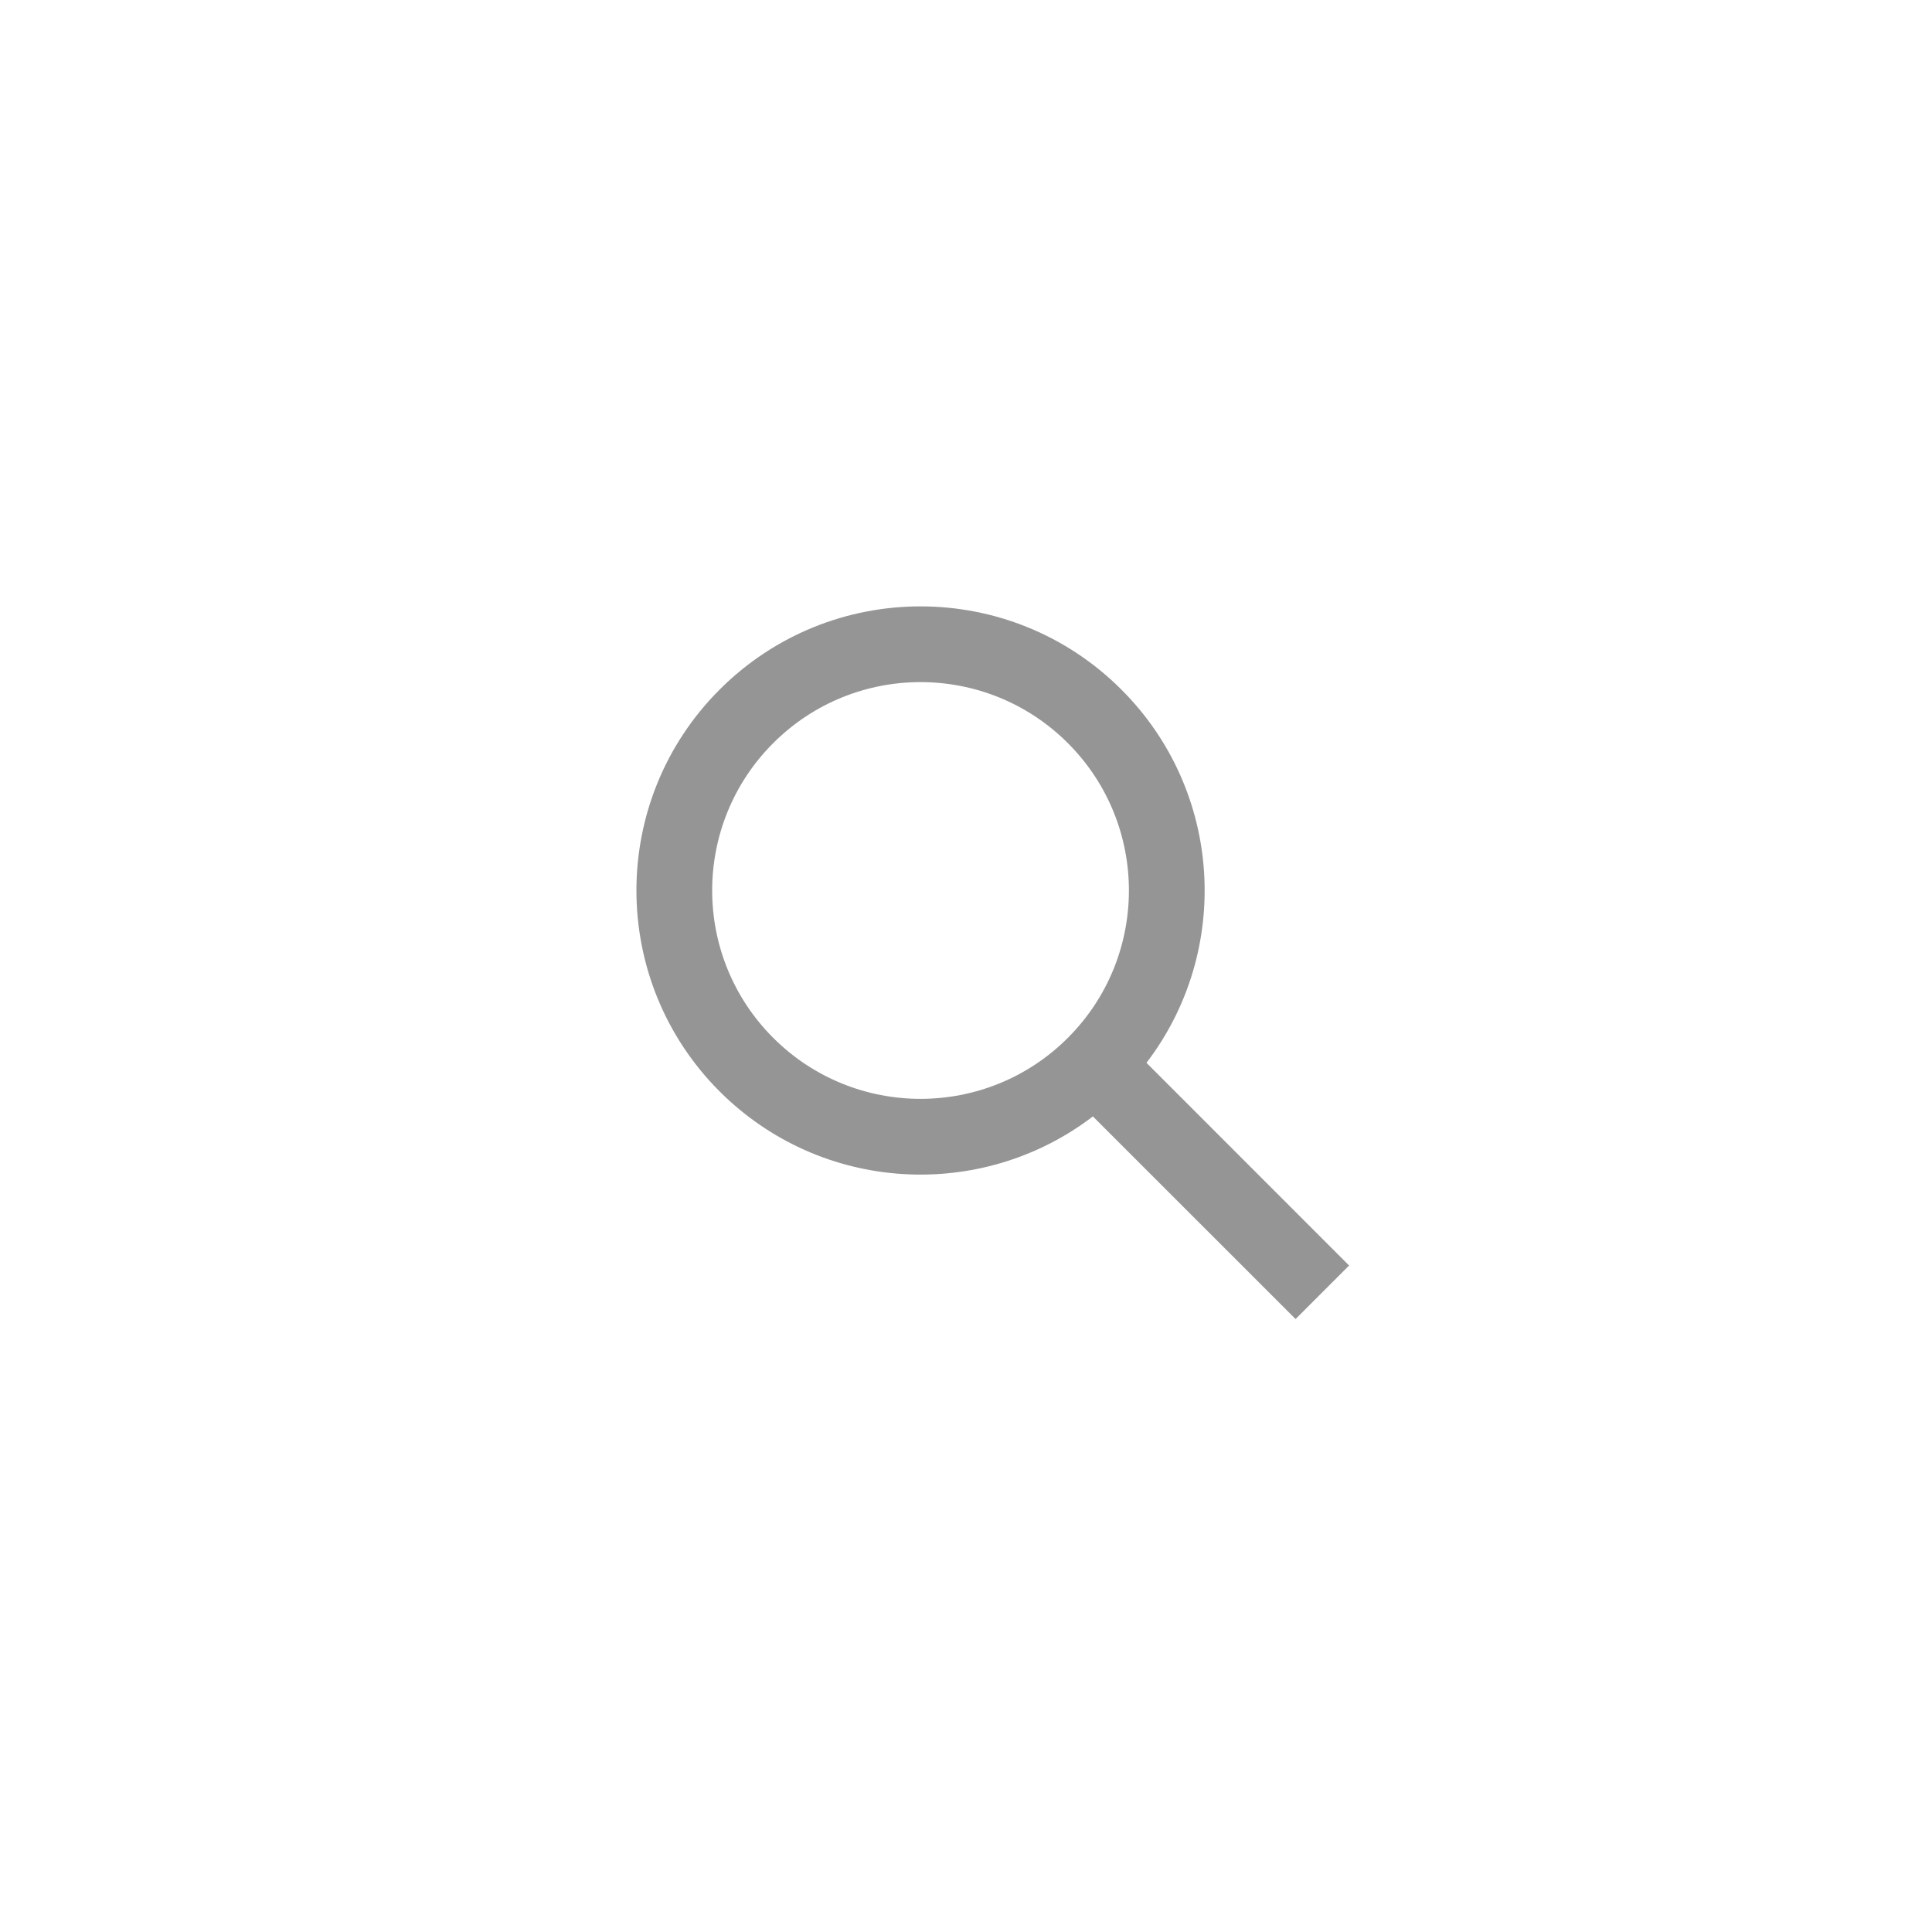
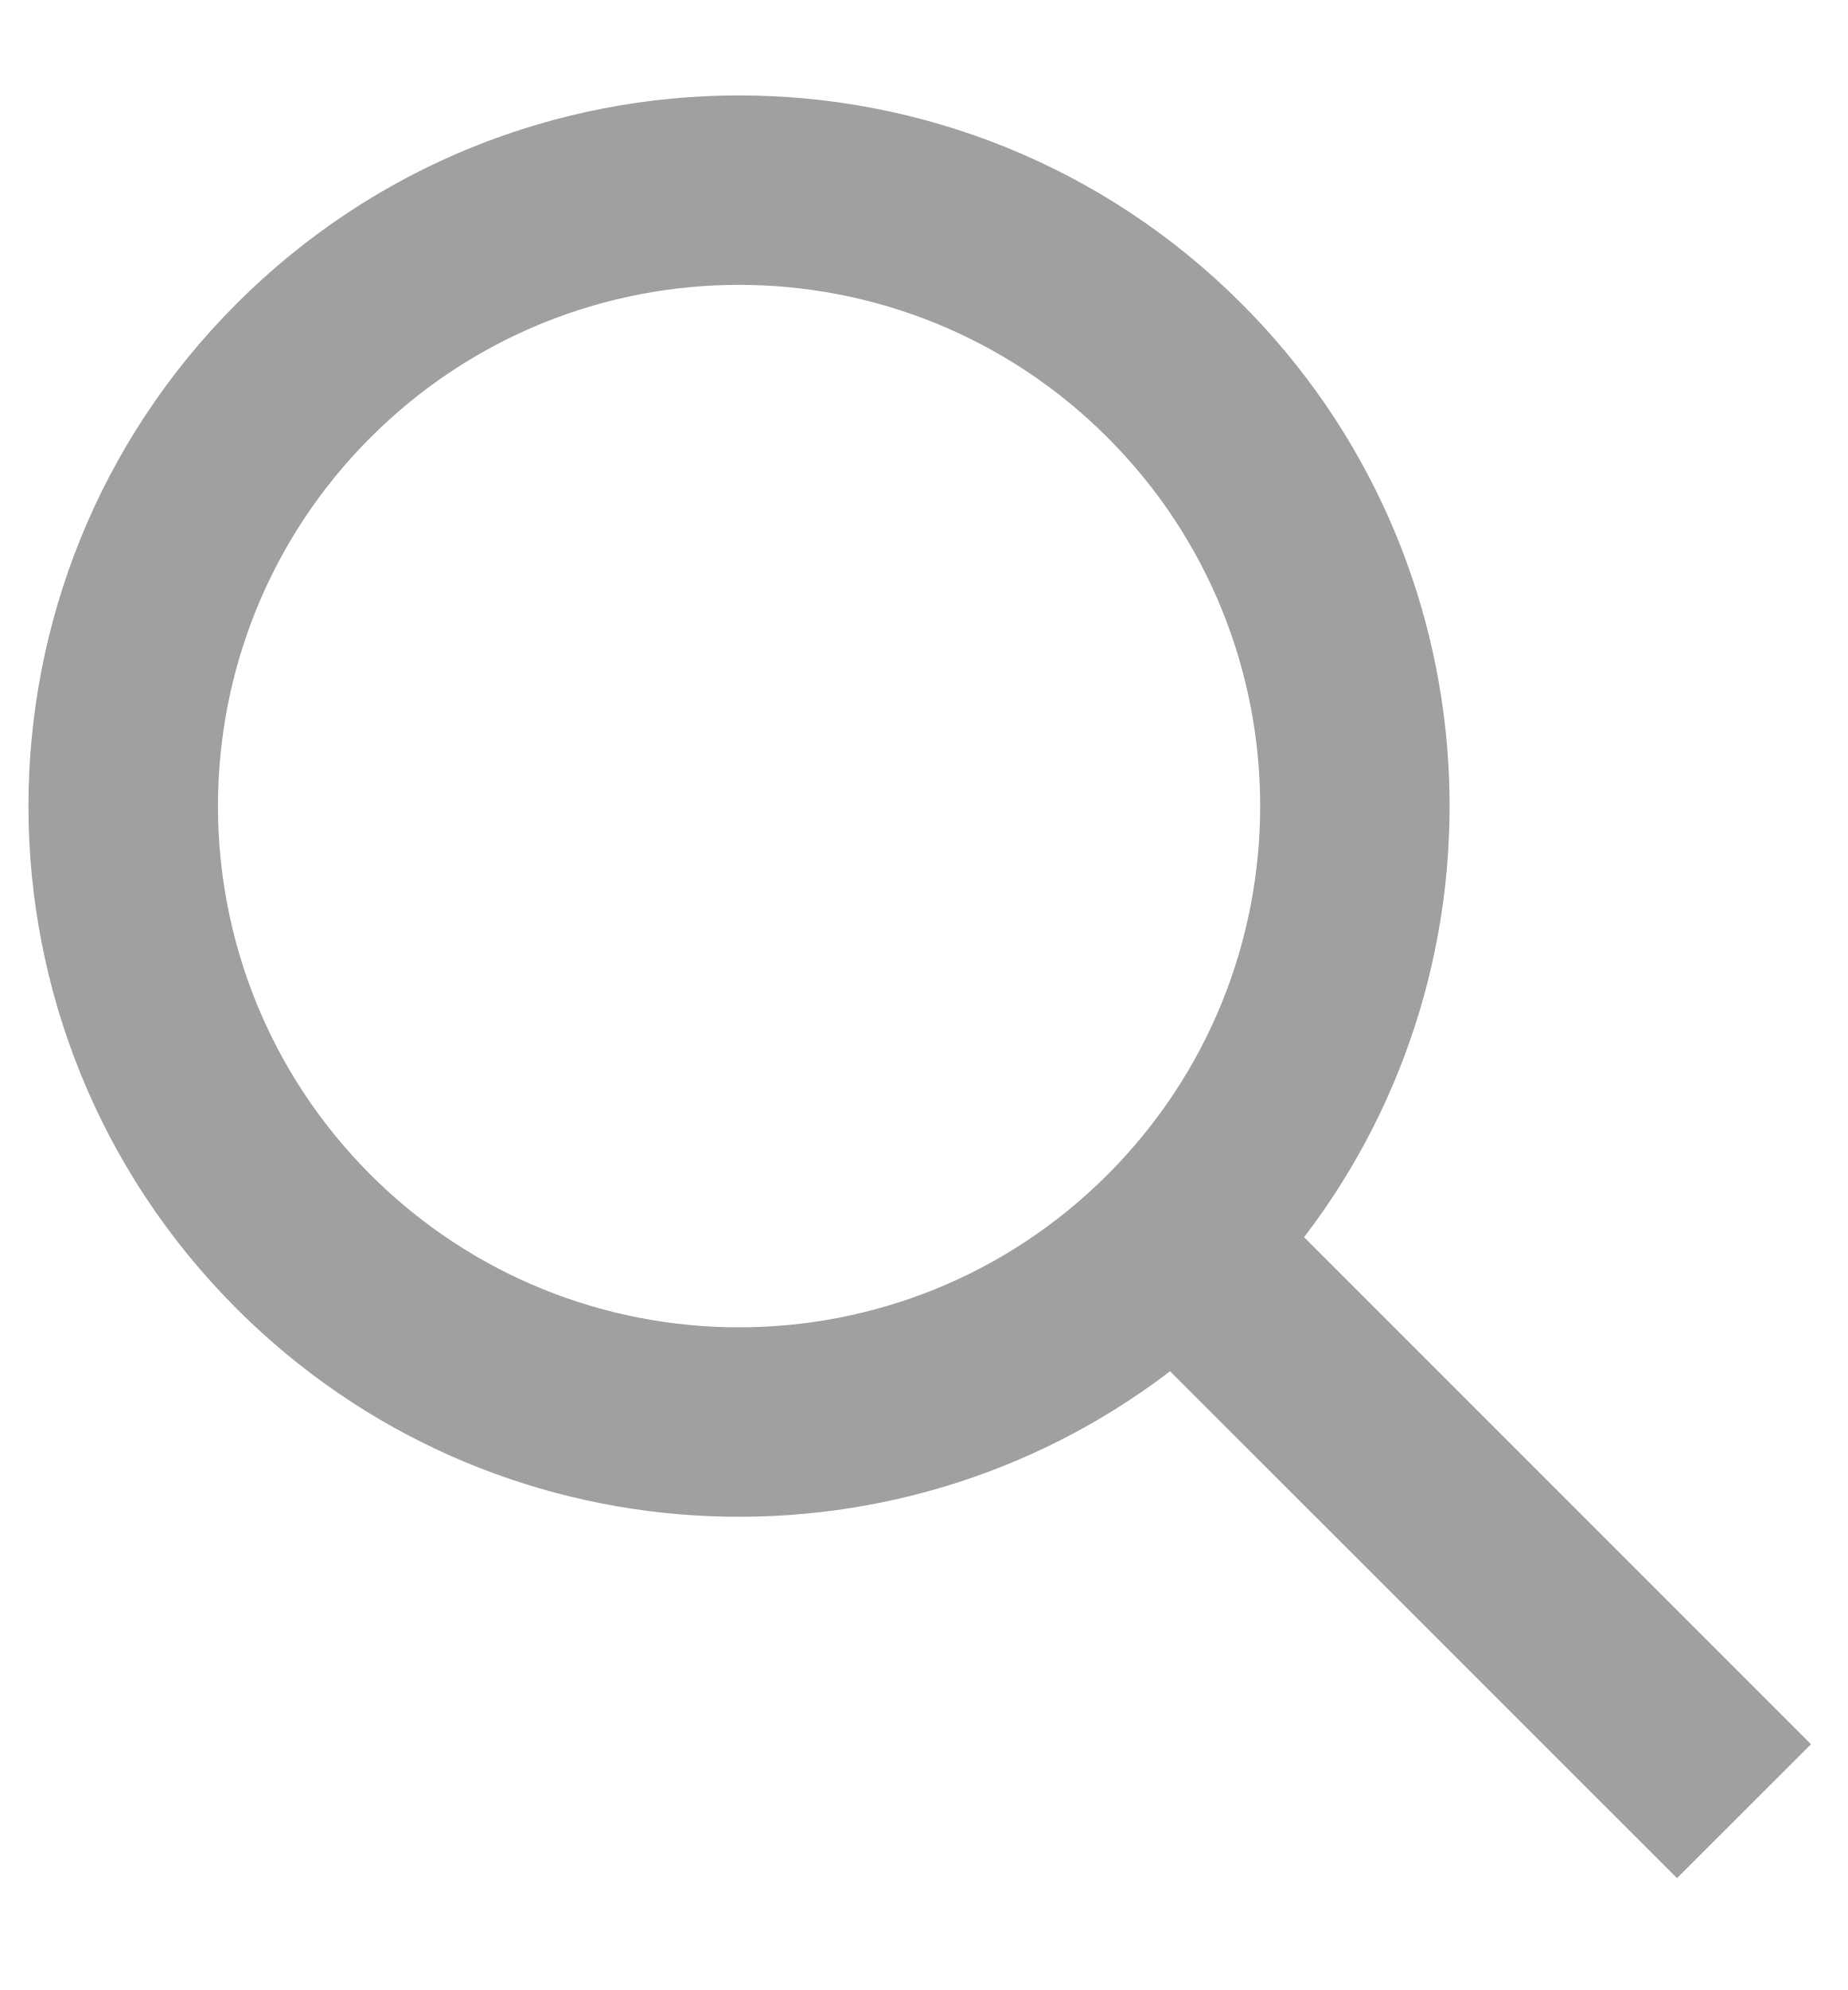
- <svg xmlns="http://www.w3.org/2000/svg" width="34" height="34" viewBox="0 0 34 34" fill="none">
-   <path fill-rule="evenodd" clip-rule="evenodd" d="M18.793 18.264C17.361 19.696 15.039 19.696 13.607 18.264C12.175 16.832 12.175 14.51 13.607 13.078C15.039 11.646 17.361 11.646 18.793 13.078C20.225 14.51 20.225 16.832 18.793 18.264ZM19.233 19.647C17.273 21.146 14.457 20.999 12.664 19.207C10.712 17.254 10.712 14.088 12.664 12.136C14.617 10.183 17.783 10.183 19.735 12.136C21.528 13.928 21.675 16.744 20.176 18.704L23.742 22.271L22.8 23.213L19.233 19.647Z" fill="#959595" />
+ <svg xmlns="http://www.w3.org/2000/svg" width="13" height="14" viewBox="0 0 13 14" fill="none">
+   <path fill-rule="evenodd" clip-rule="evenodd" d="M7.793 8.264C6.361 9.696 4.039 9.696 2.607 8.264C1.176 6.832 1.176 4.51 2.607 3.078C4.039 1.646 6.361 1.646 7.793 3.078C9.225 4.51 9.225 6.832 7.793 8.264ZM8.233 9.647C6.273 11.146 3.457 10.999 1.665 9.207C-0.288 7.254 -0.288 4.088 1.665 2.136C3.617 0.183 6.783 0.183 8.736 2.136C10.528 3.928 10.675 6.744 9.176 8.704L12.743 12.271L11.8 13.213L8.233 9.647Z" fill="#A0A0A0" />
</svg>
